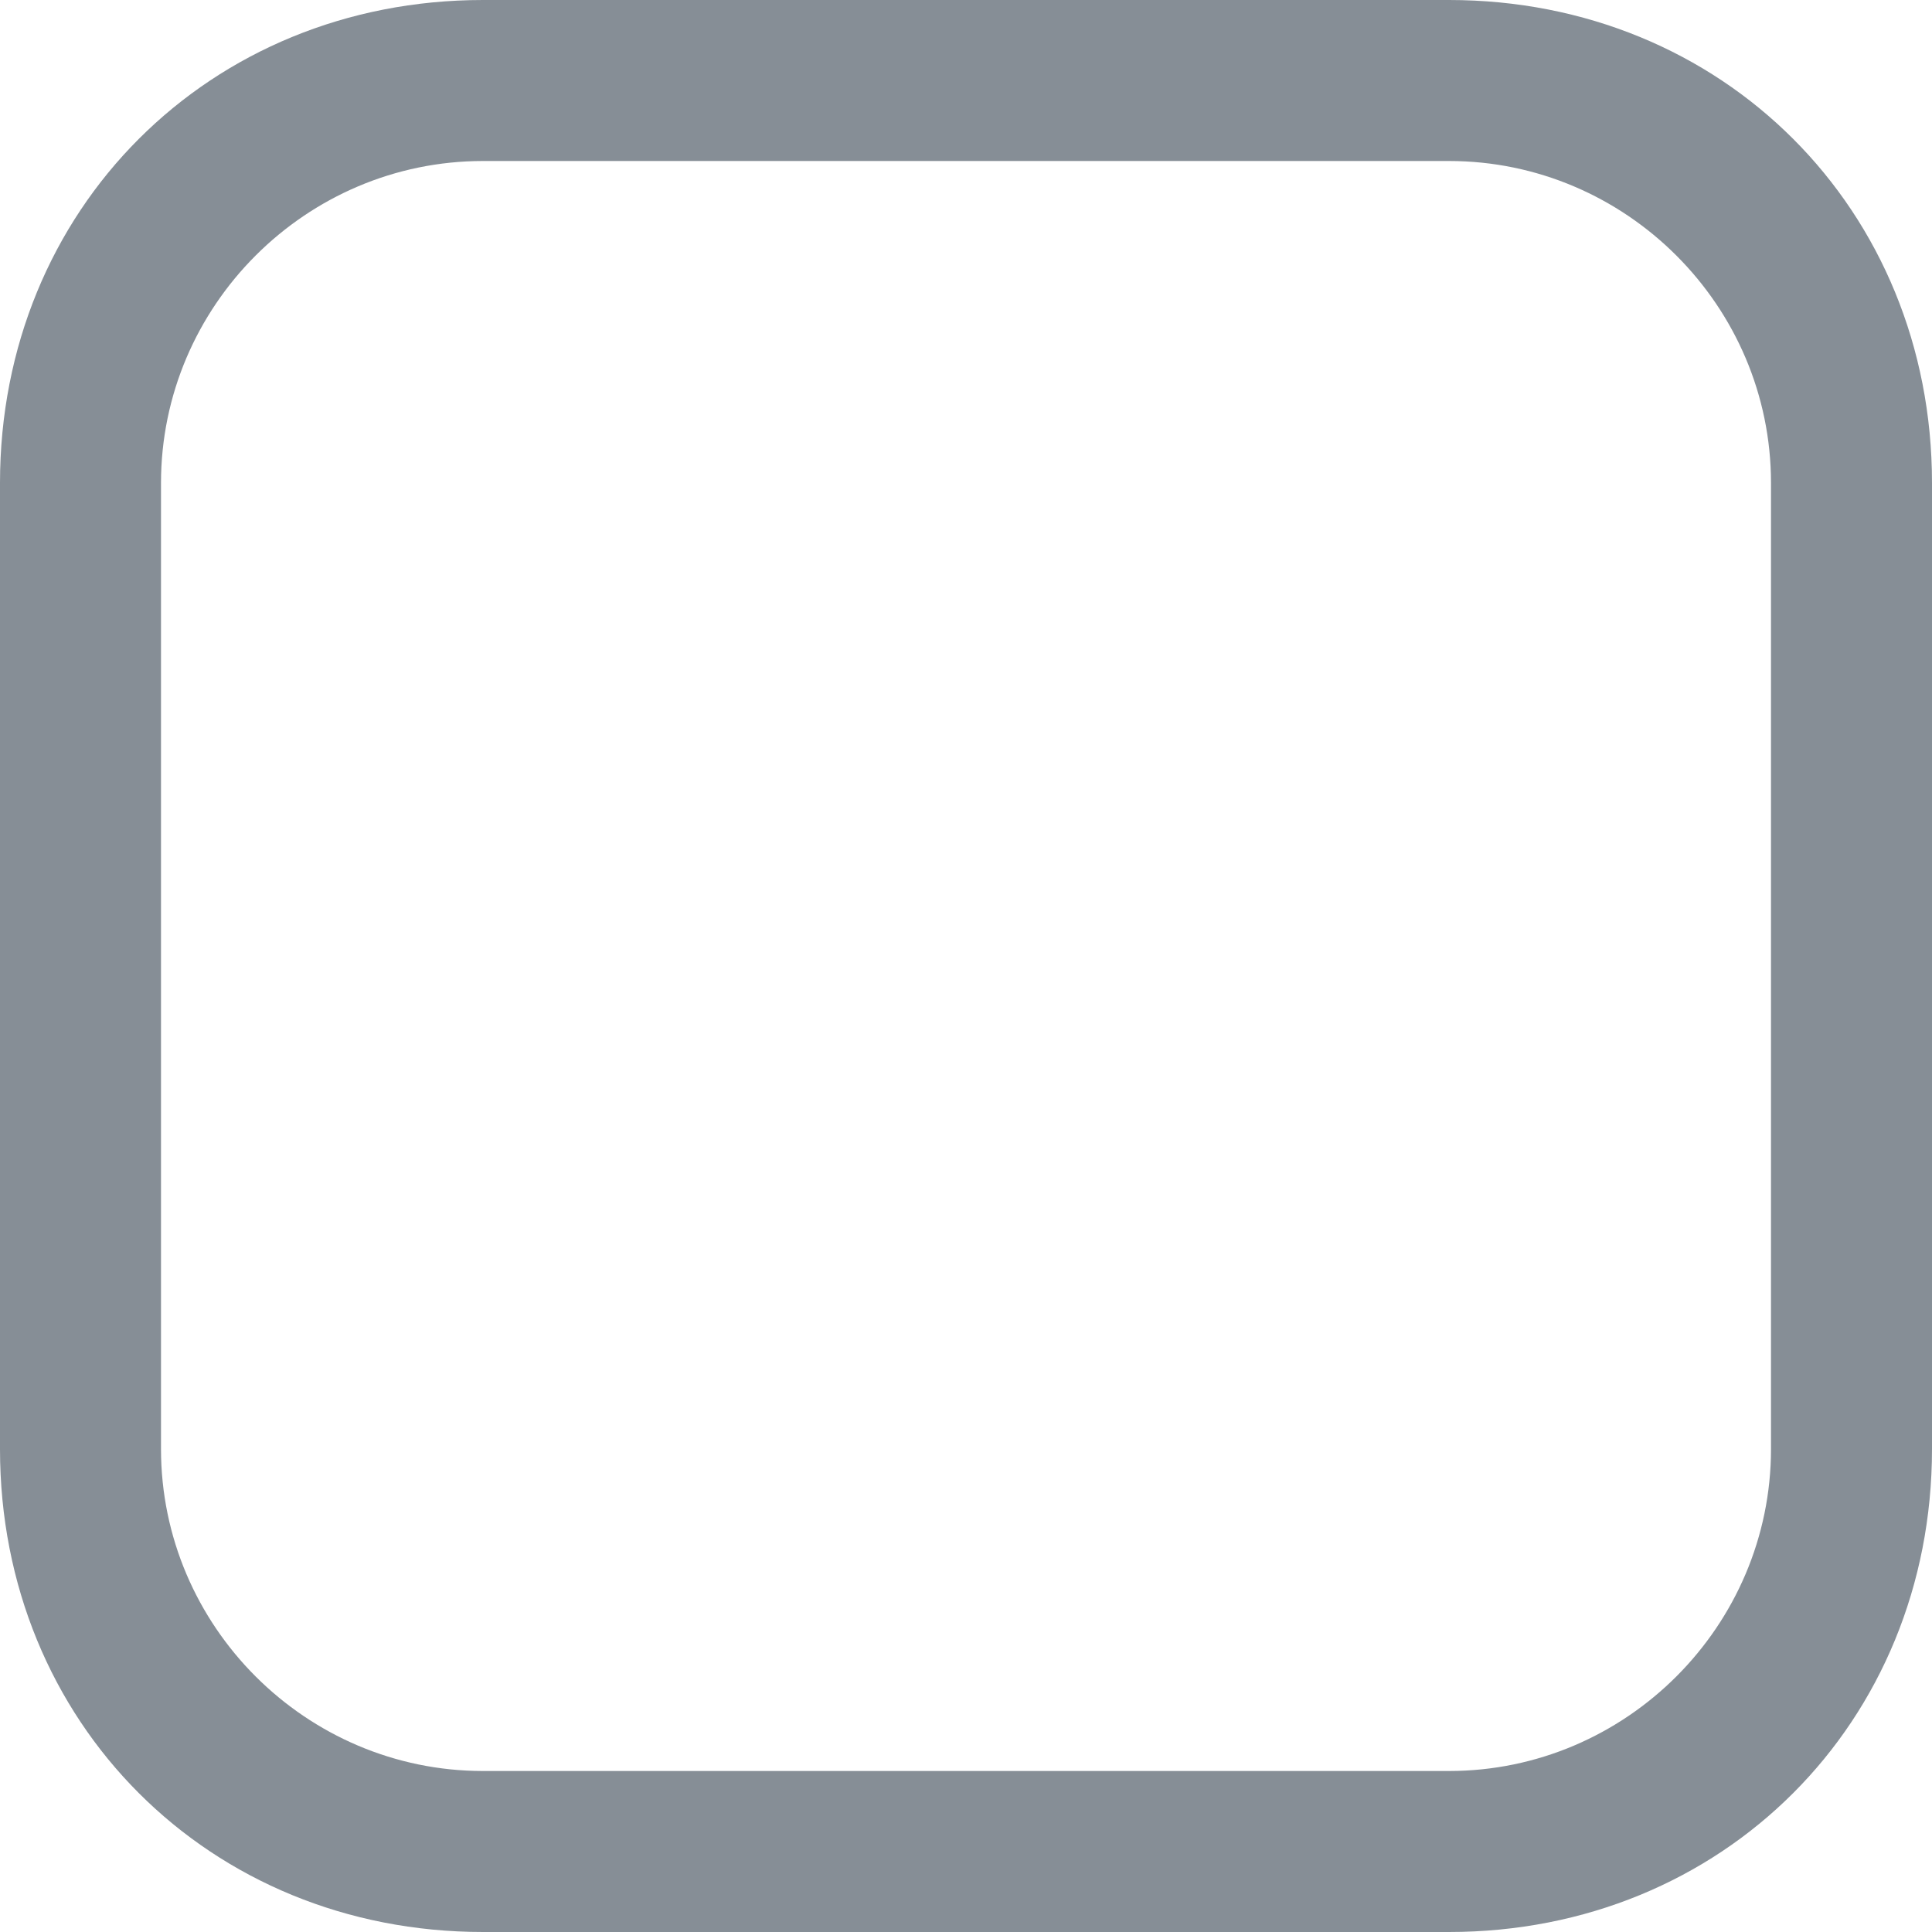
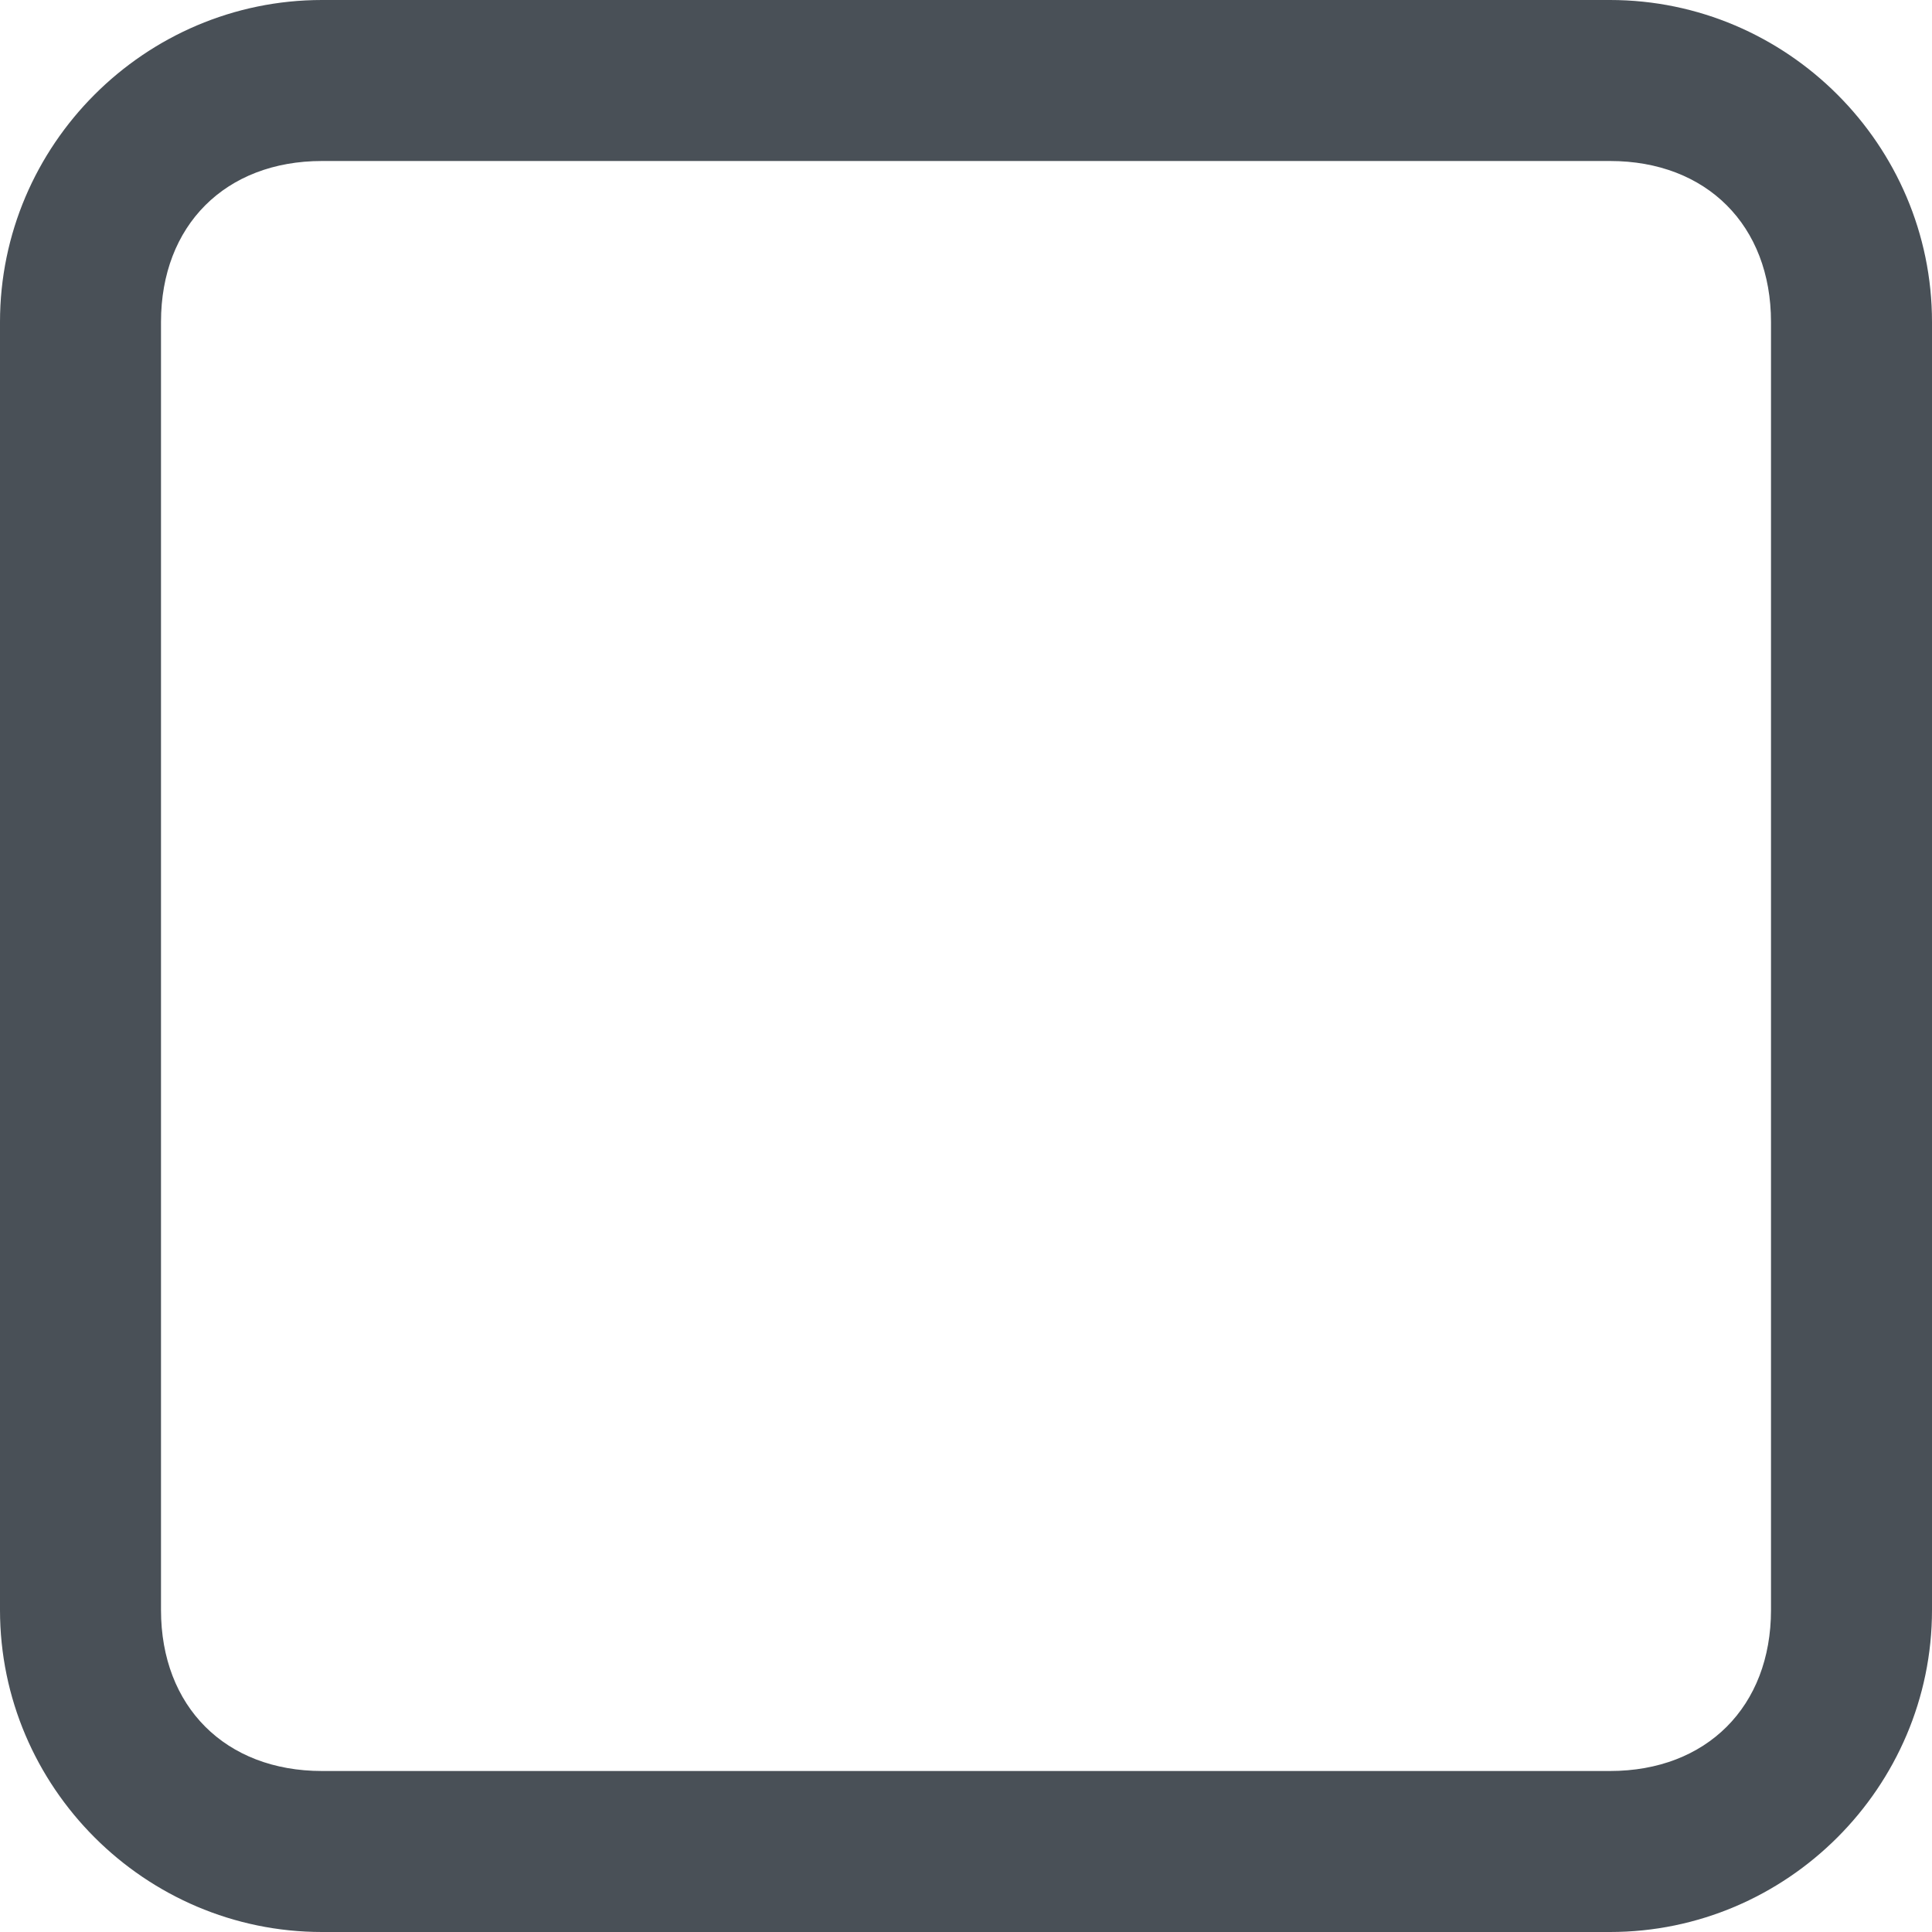
- <svg xmlns="http://www.w3.org/2000/svg" version="1.1" id="Ebene_1" x="0px" y="0px" viewBox="0 0 12 12" style="enable-background:new 0 0 12 12;" xml:space="preserve">
-   <style type="text/css">
- 	.st0{fill-rule:evenodd;clip-rule:evenodd;fill:#868E96;}
- </style>
-   <g id="Page-1_1_">
-     <g id="Checkbox">
-       <g id="box">
-         <g id="Page-1">
-           <g id="Box">
-             <path id="Rectangle-1" class="st0" d="M0,3c0-1.7,1.3-3,3-3h6c1.7,0,3,1.3,3,3v6c0,1.7-1.3,3-3,3H3c-1.7,0-3-1.3-3-3V3L0,3z        M1,3c0-1.1,0.9-2,2-2h6c1.1,0,2,0.9,2,2v6c0,1.1-0.9,2-2,2H3c-1.1,0-2-0.9-2-2V3L1,3z" />
-           </g>
-         </g>
-       </g>
-     </g>
-   </g>
+ <svg xmlns="http://www.w3.org/2000/svg" version="1.1" viewBox="0 0 12 12">
+   <path style="fill:#495057" d="M10,1c0.6,0,1,0.4,1,1v8c0,0.6-0.4,1-1,1H2c-0.6,0-1-0.4-1-1V2c0-0.6,0.4-1,1-1H10 M10,0H2C0.9,0,0,0.9,0,2v8c0,1.1,0.9,2,2,2h8c1.1,0,2-0.9,2-2V2C12,0.9,11.1,0,10,0L10,0z" />
</svg>
